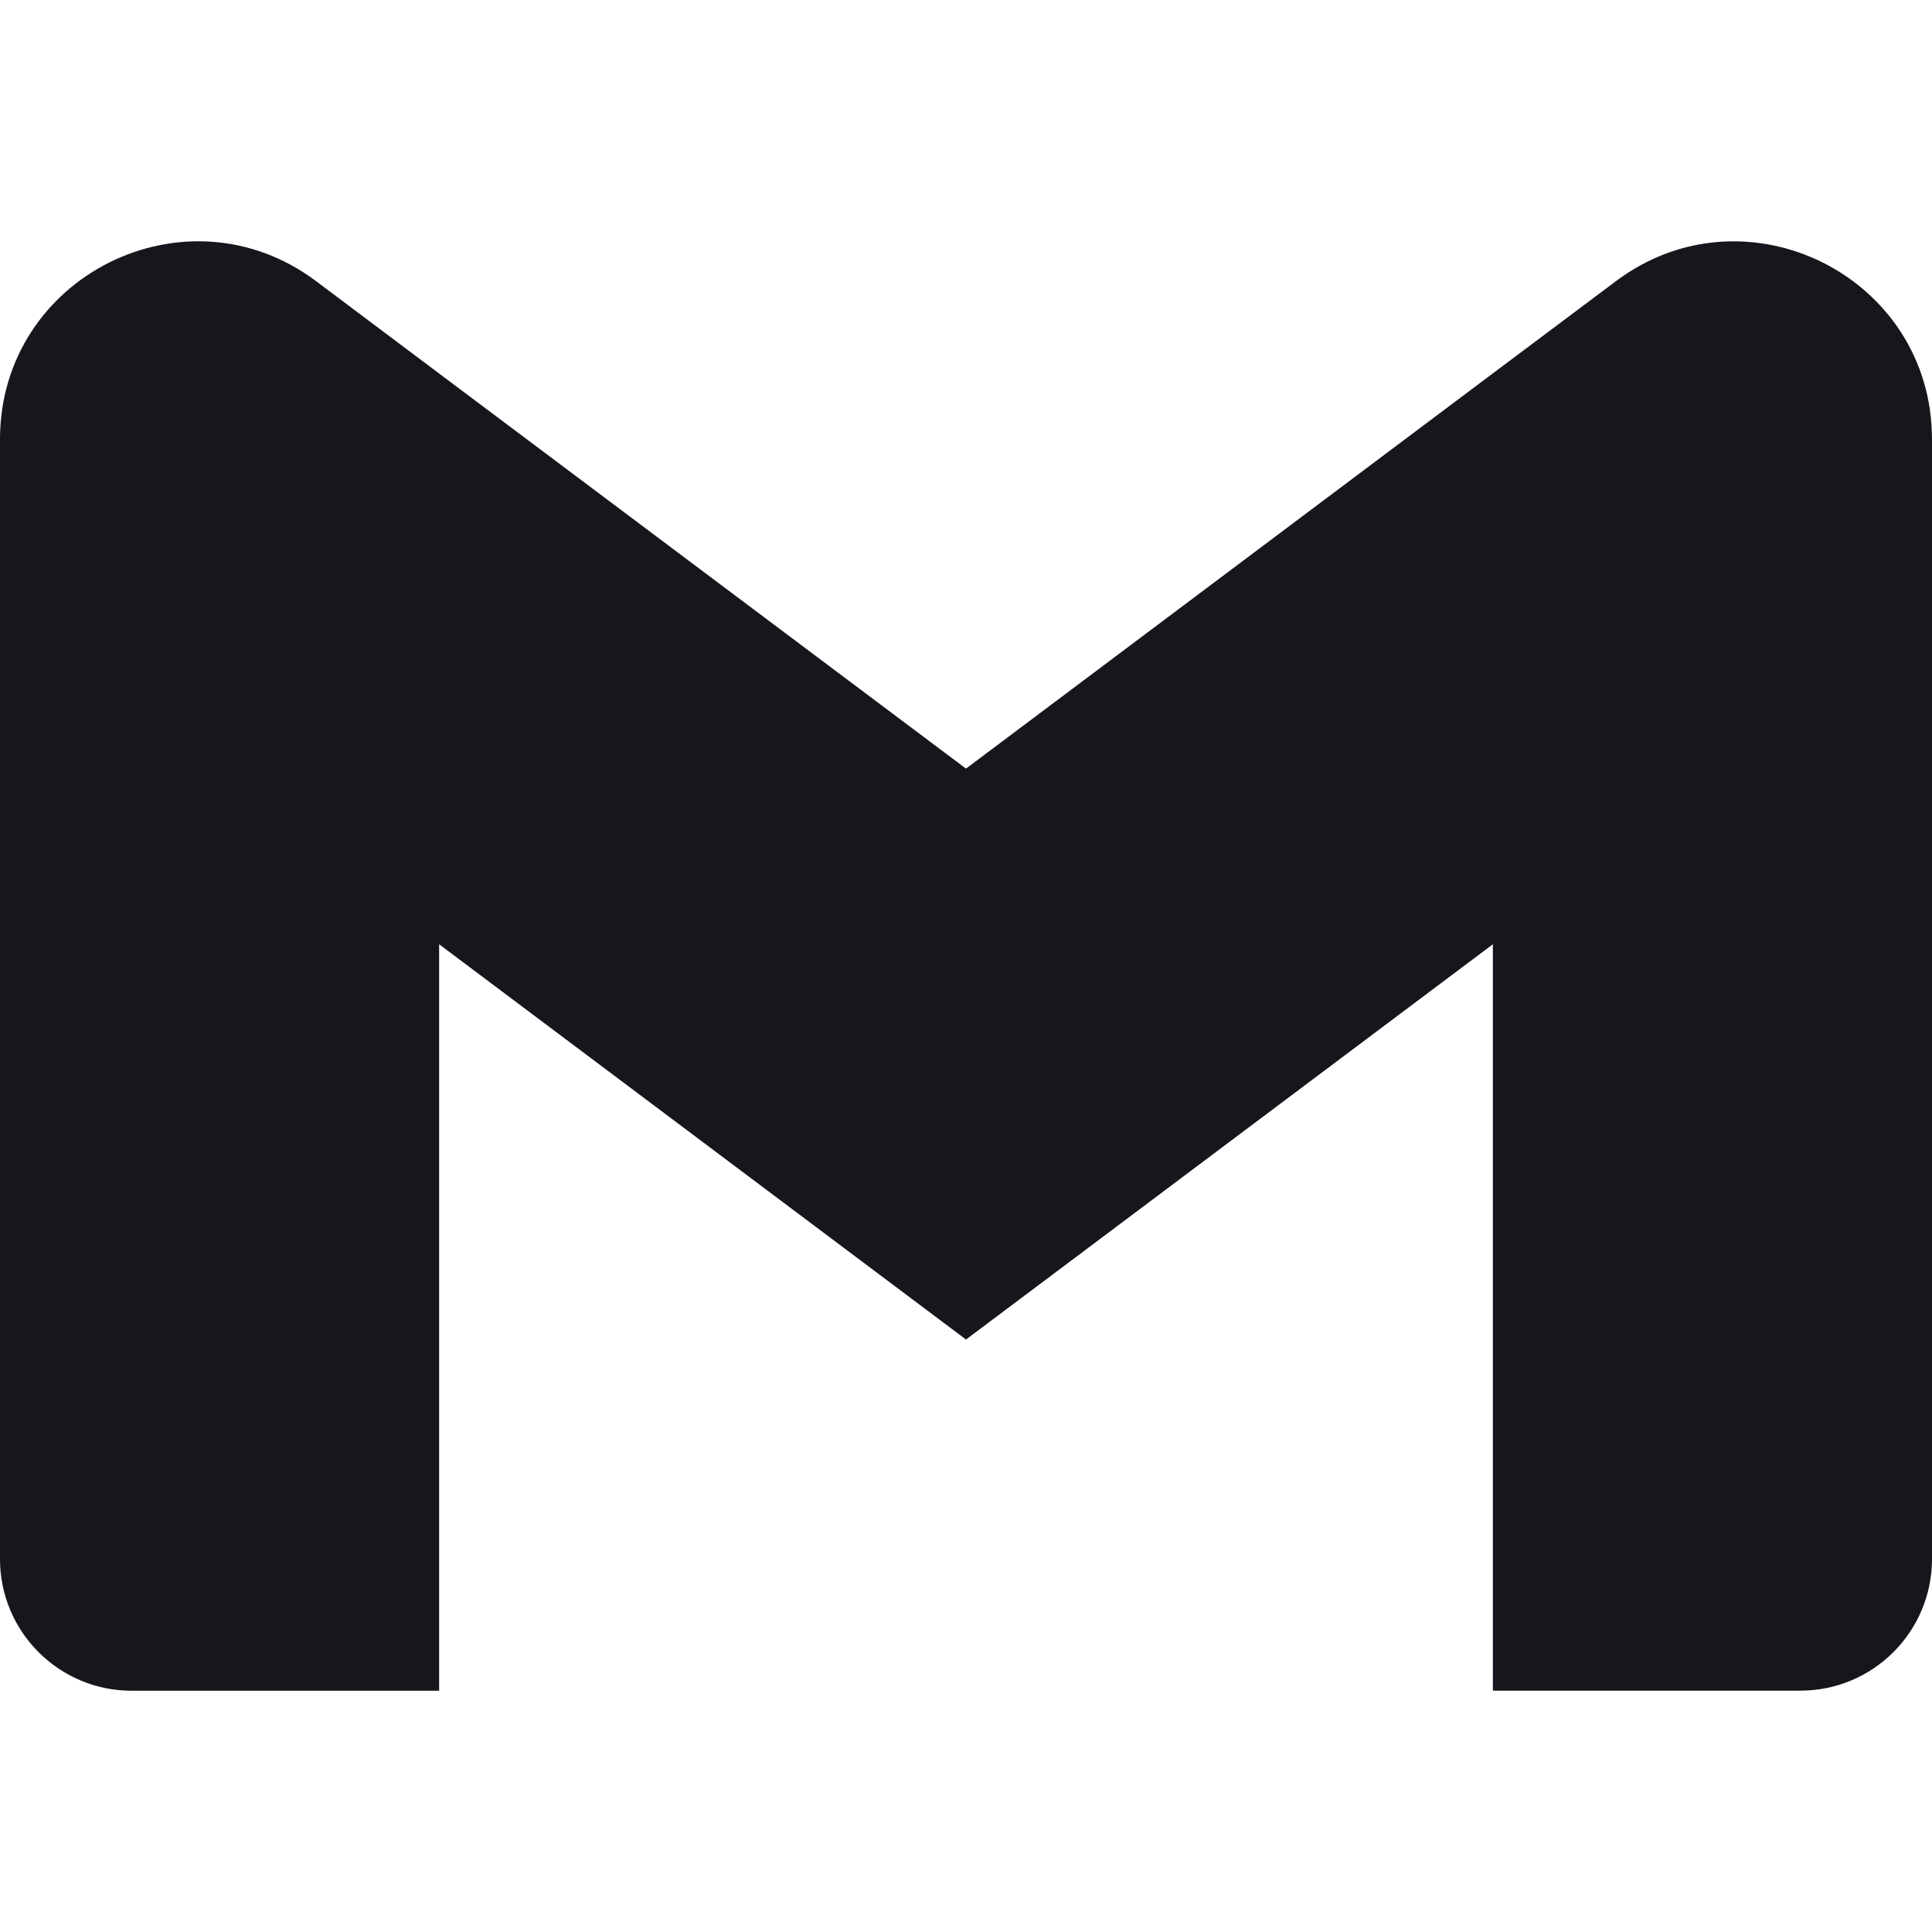
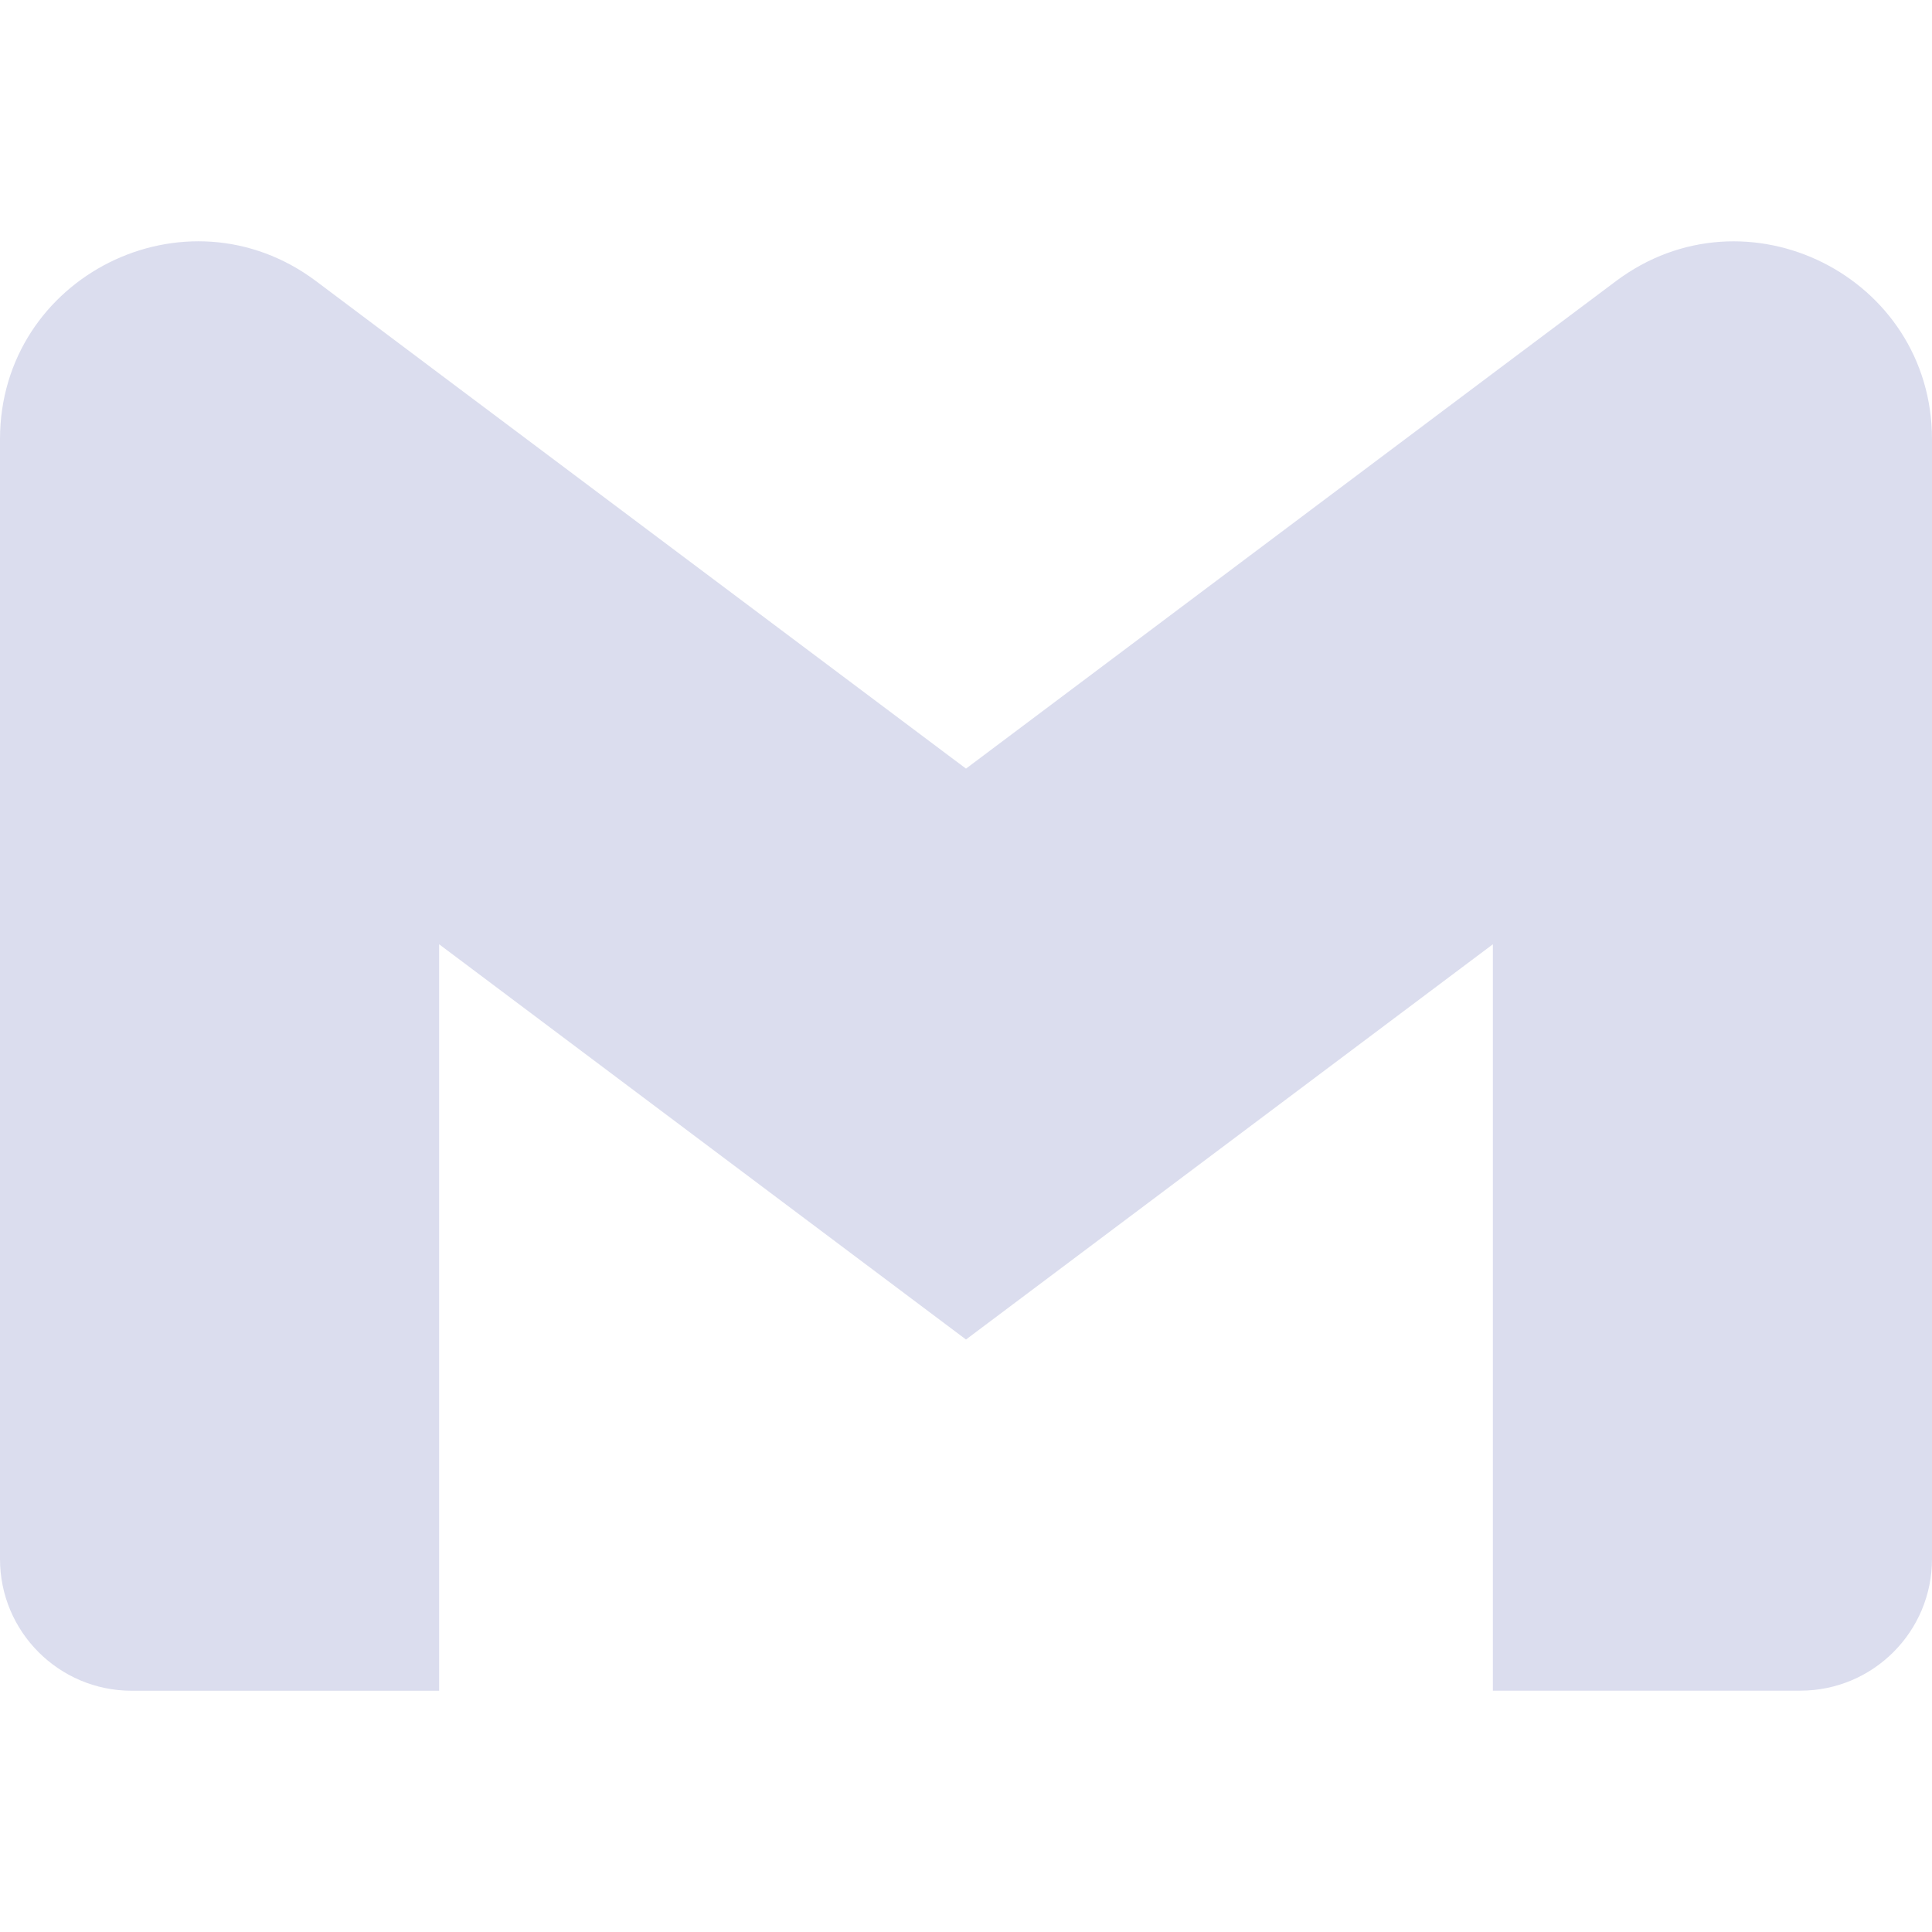
<svg xmlns="http://www.w3.org/2000/svg" role="img" viewBox="0 0 24 24">
-   <path d="M24 5.457v13.909c0 .904-.732 1.636-1.636 1.636h-3.819V11.73L12 16.64l-6.545-4.91v9.273H1.636A1.636 1.636 0 0 1 0 19.366V5.457c0-2.023 2.309-3.178 3.927-1.964L5.455 4.64 12 9.548l6.545-4.91 1.528-1.145C21.69 2.28 24 3.434 24 5.457z" fill="#16171d" />
+   <path d="M24 5.457v13.909c0 .904-.732 1.636-1.636 1.636h-3.819V11.73L12 16.64l-6.545-4.91v9.273H1.636A1.636 1.636 0 0 1 0 19.366V5.457c0-2.023 2.309-3.178 3.927-1.964L5.455 4.64 12 9.548l6.545-4.91 1.528-1.145C21.69 2.28 24 3.434 24 5.457z" fill="#dbddee" />
</svg>
